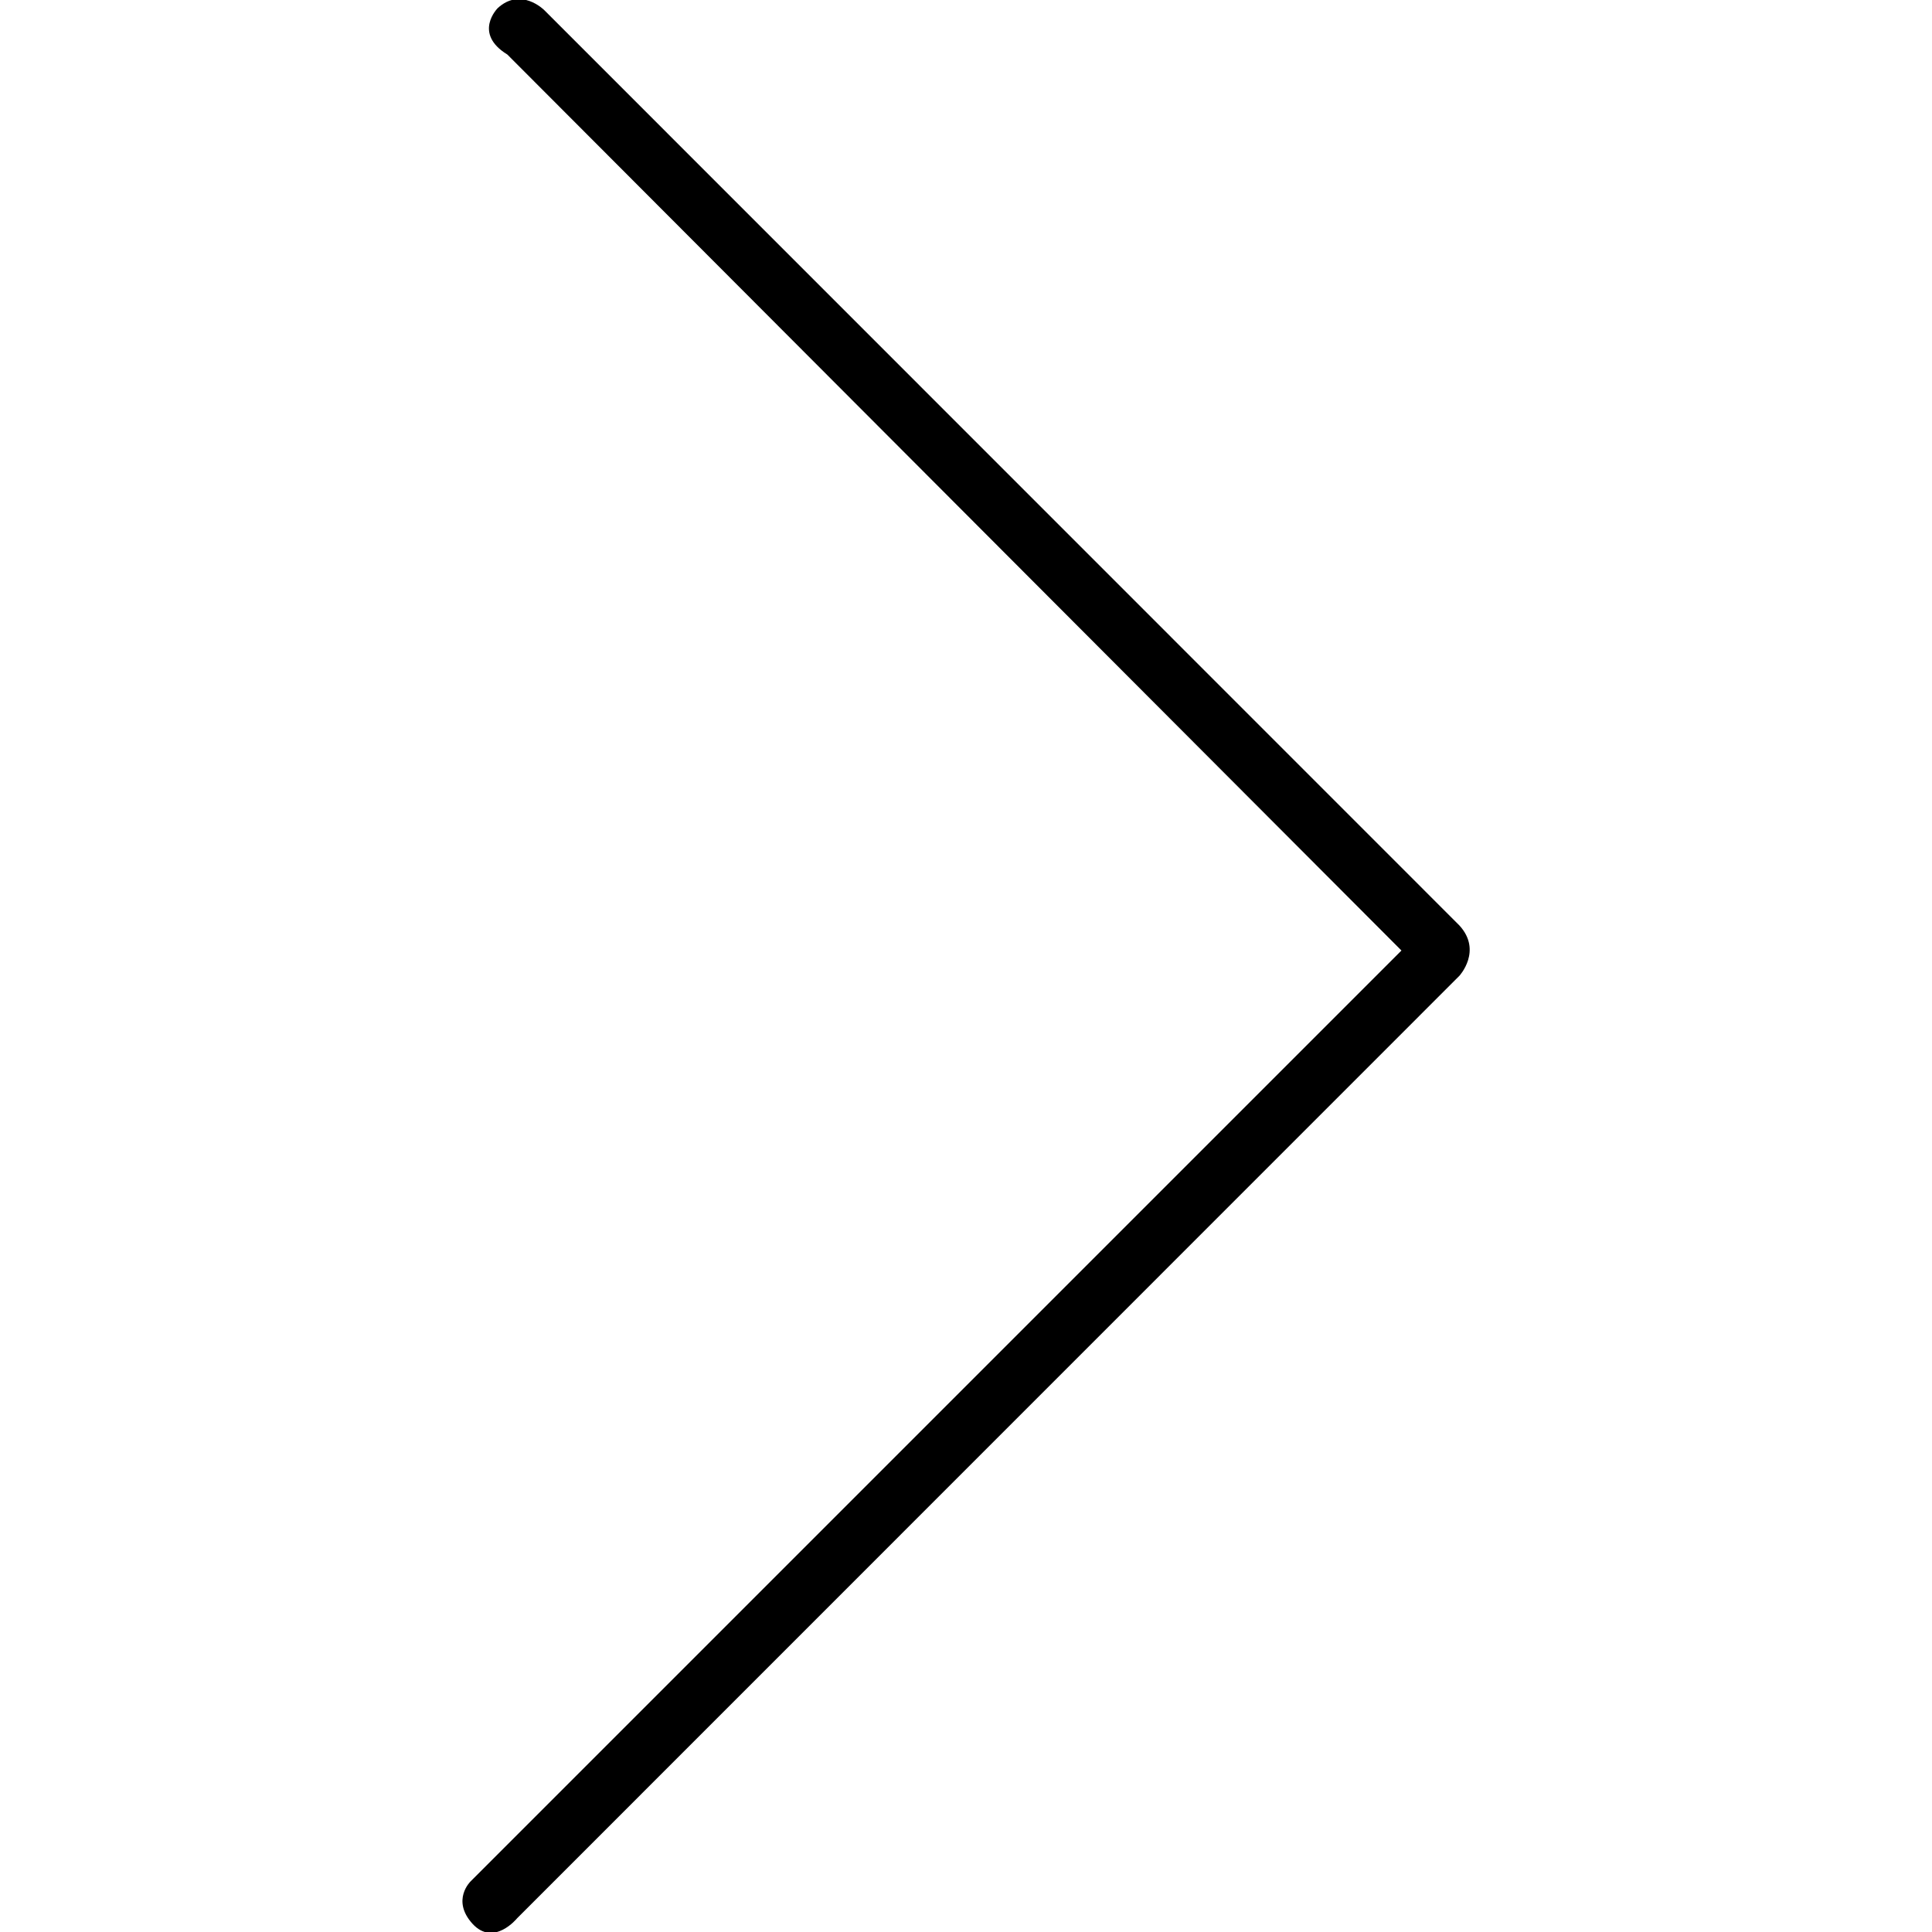
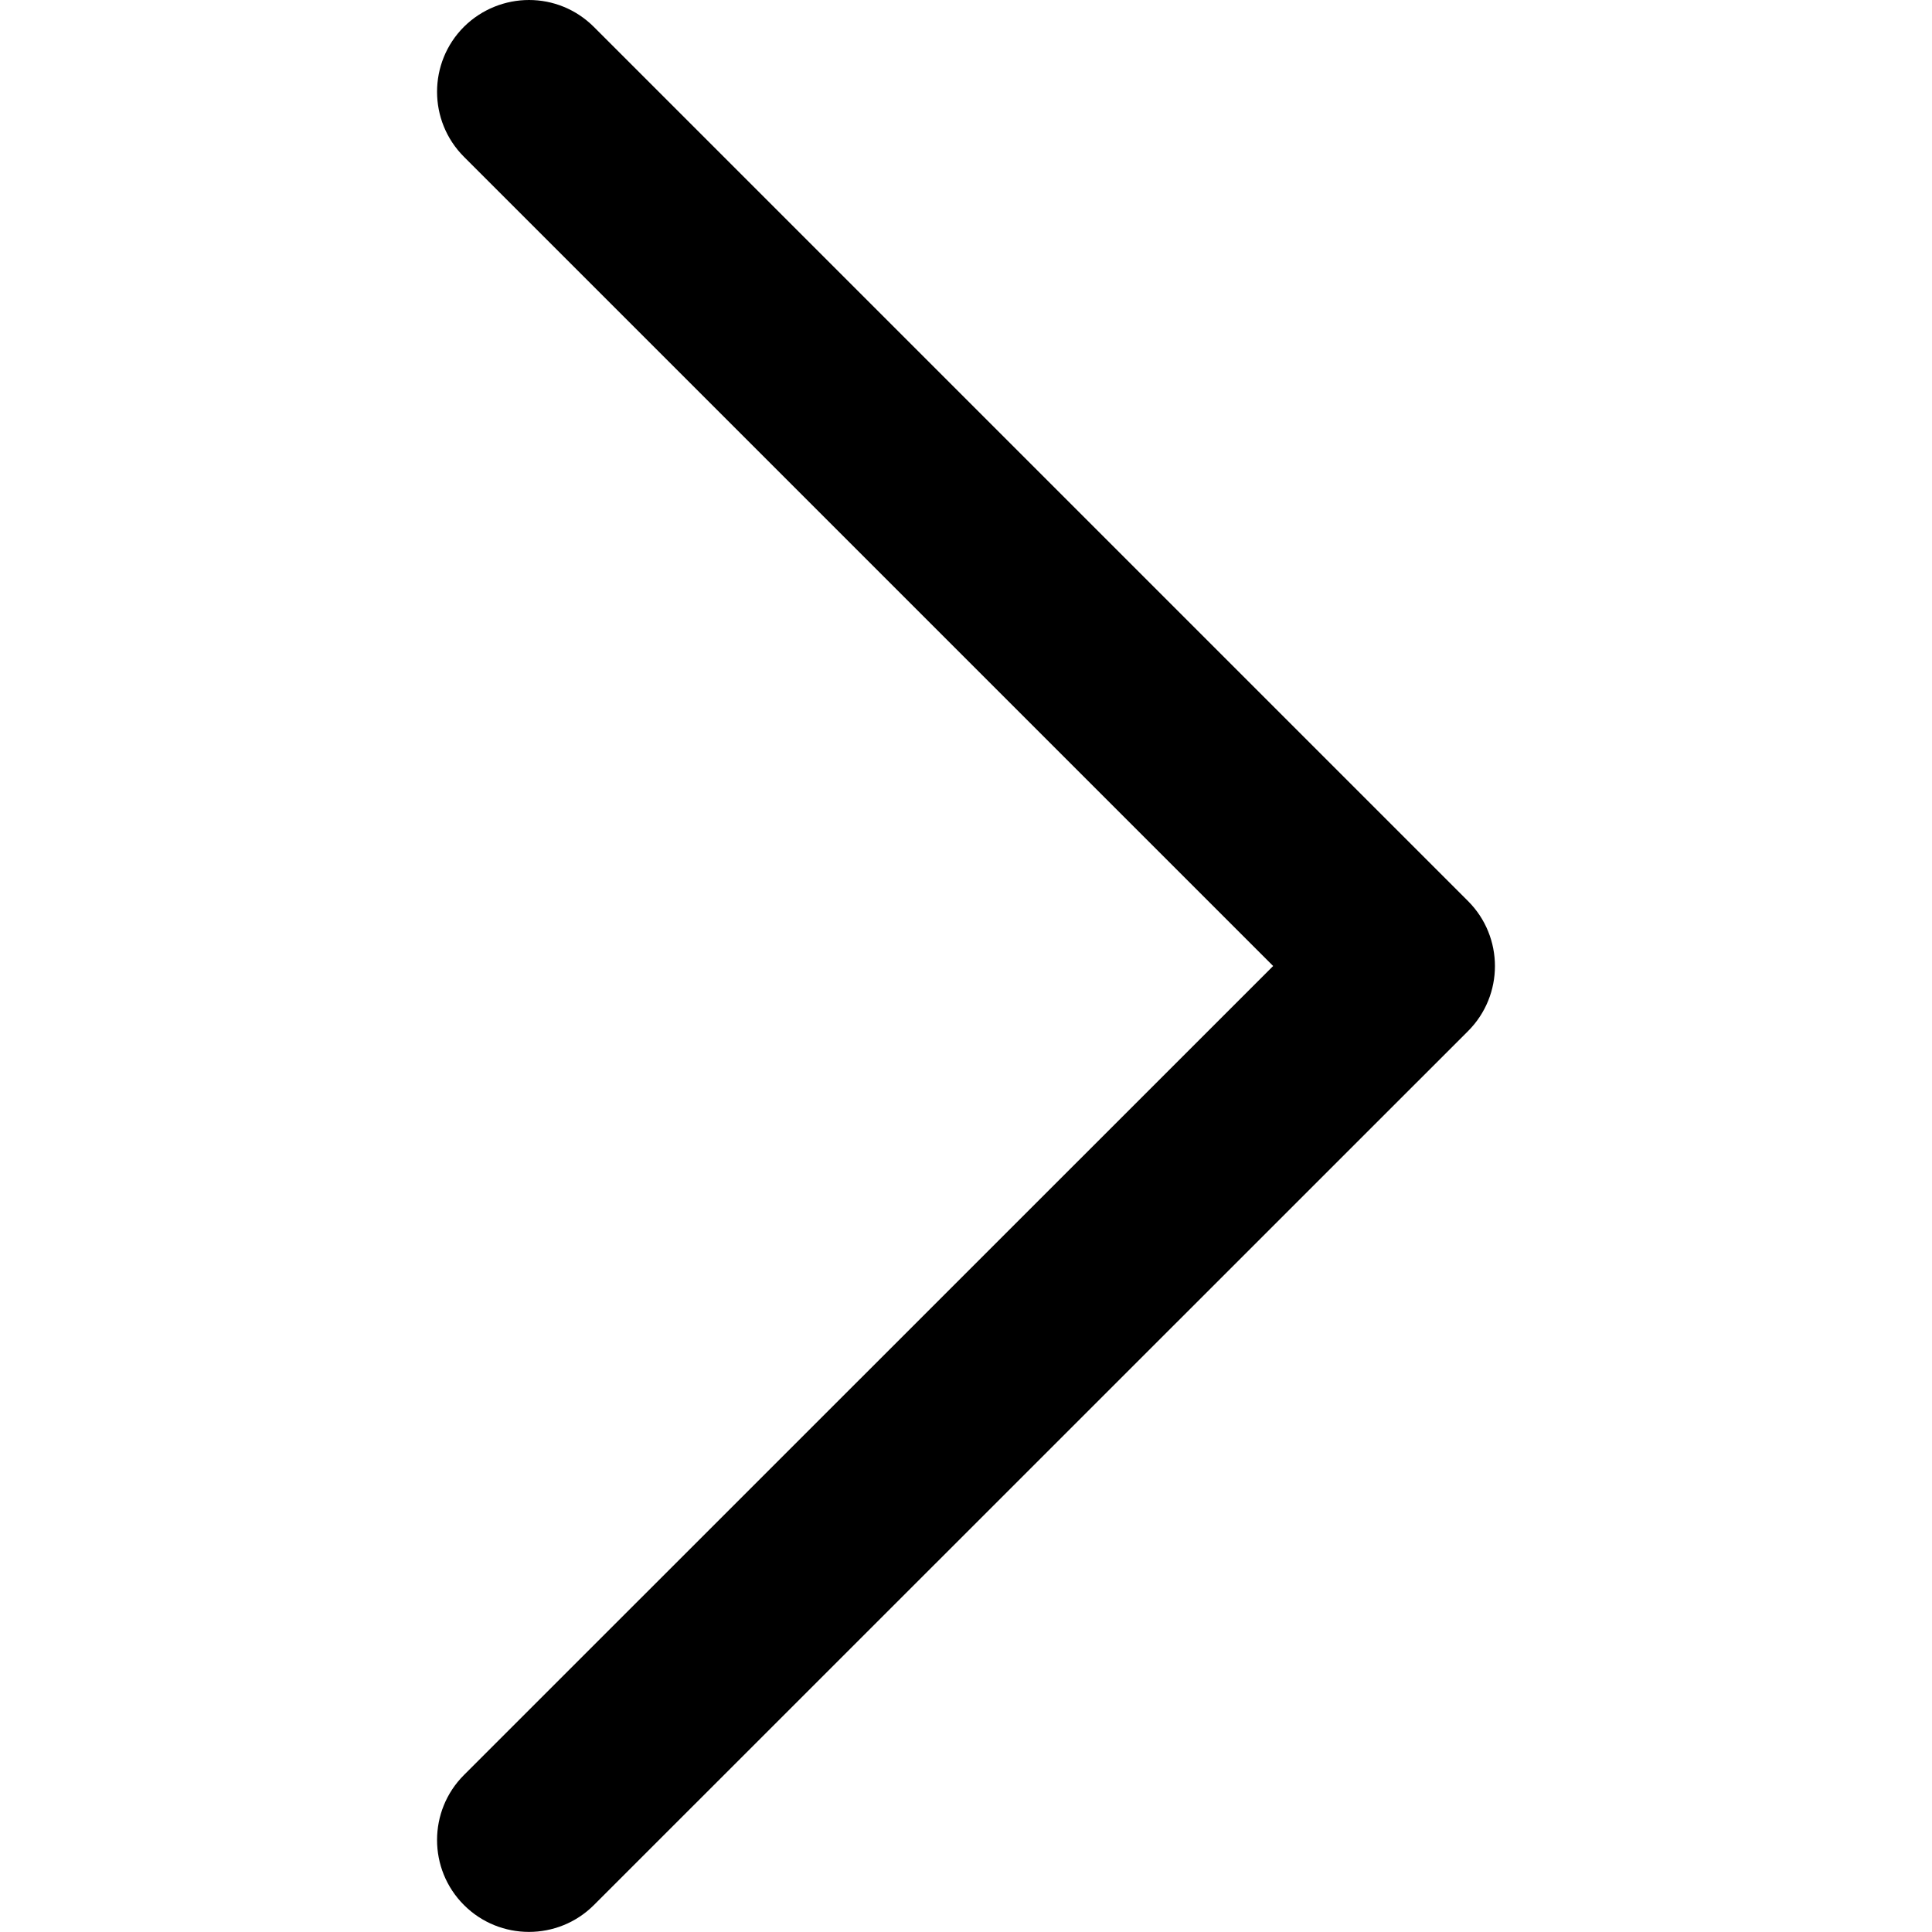
- <svg xmlns="http://www.w3.org/2000/svg" version="1.1" id="Calque_1" x="0px" y="0px" width="1024px" height="1024px" viewBox="0 0 1024 1024" enable-background="new 0 0 1024 1024" xml:space="preserve">
-   <path d="M250.4,1019.6c-11.3-12.5-1-22.4-1-22.4l493.4-493.4L268.9,28.9c-18.4-11.3-5.1-24.6-5.1-24.6c12.3-11.3,24.6,1,24.6,1  l485.1,485.2c12.3,13.4,0,26.7,0,26.7l-499.4,499.5C274.1,1016.7,261.7,1032,250.4,1019.6z" />
+ <svg xmlns="http://www.w3.org/2000/svg" version="1.1" id="Calque_1" x="0px" y="0px" viewBox="0 0 1024 1024" style="enable-background:new 0 0 1024 1024;" xml:space="preserve">
+   <path d="M280.4,0c12.5,0,24.9,4.8,34.4,14.3l463.3,463.3c19,19,19,49.9,0,68.9l-463.3,463.2c-19,19-49.9,19-68.9,0  c-19-19-19-49.9,0-68.9L674.8,512L245.9,83.1c-19-19-19-49.9,0-68.9C255.4,4.8,267.9,0,280.4,0z" />
</svg>
